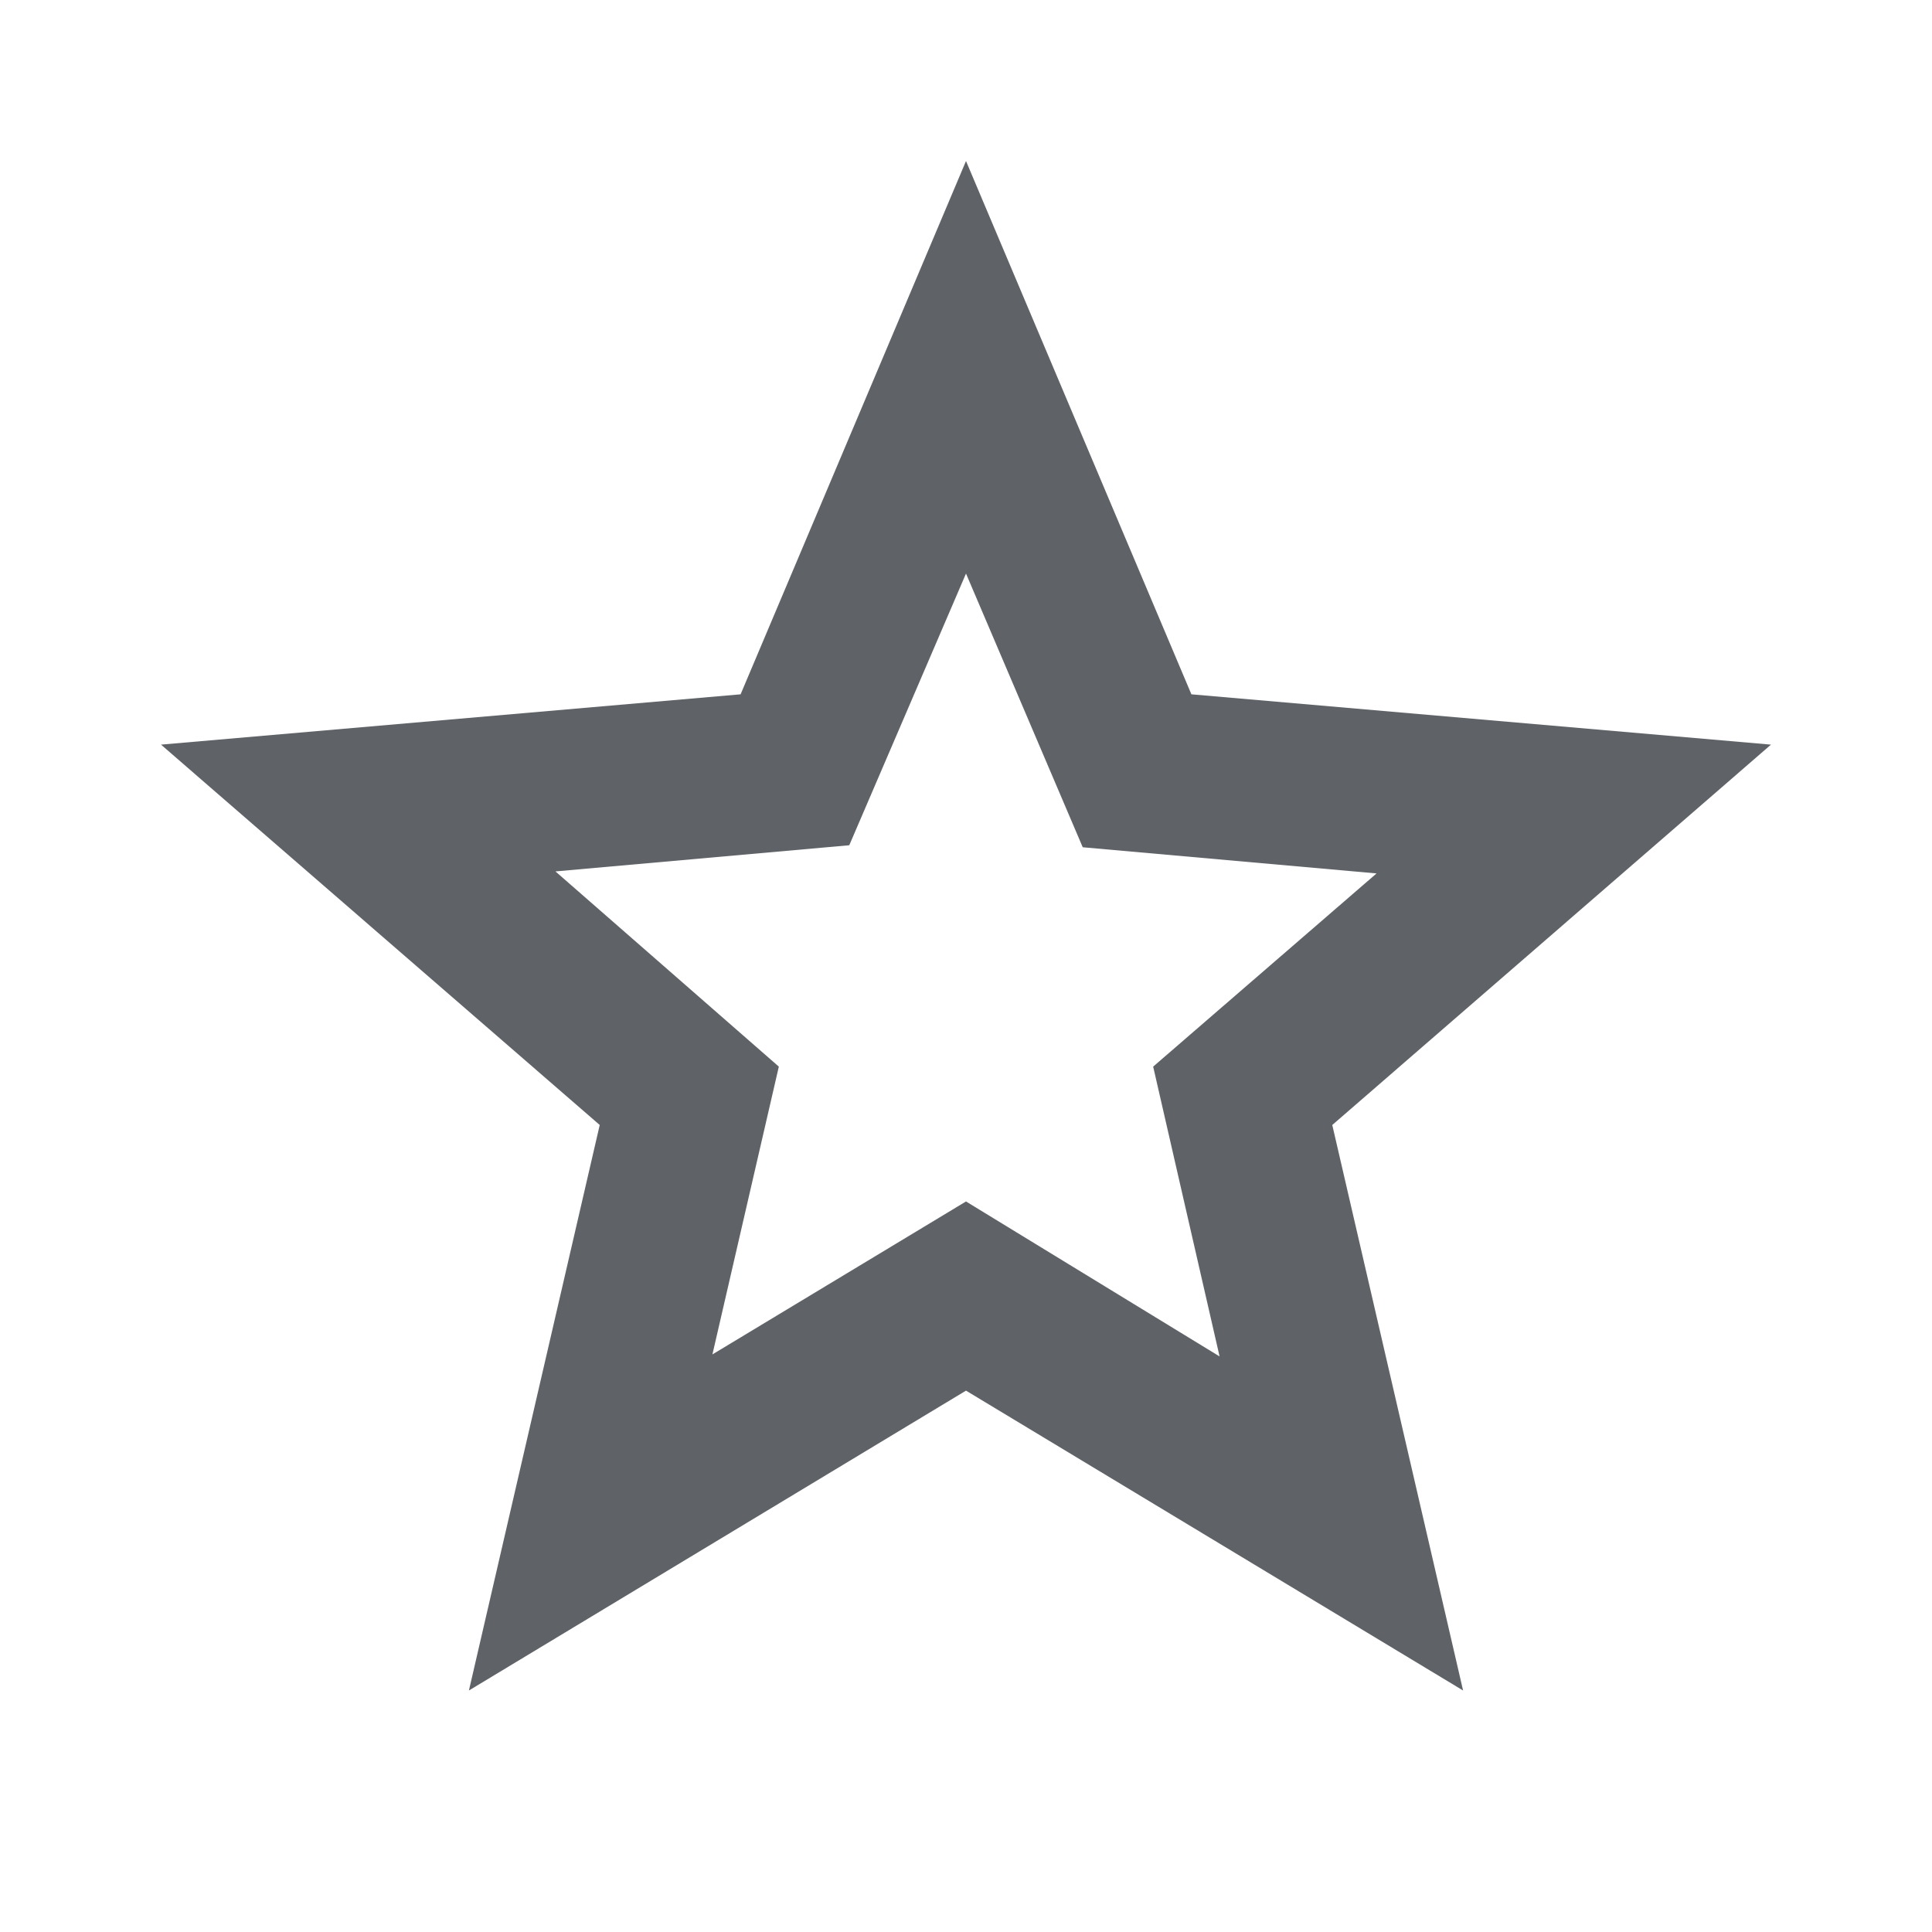
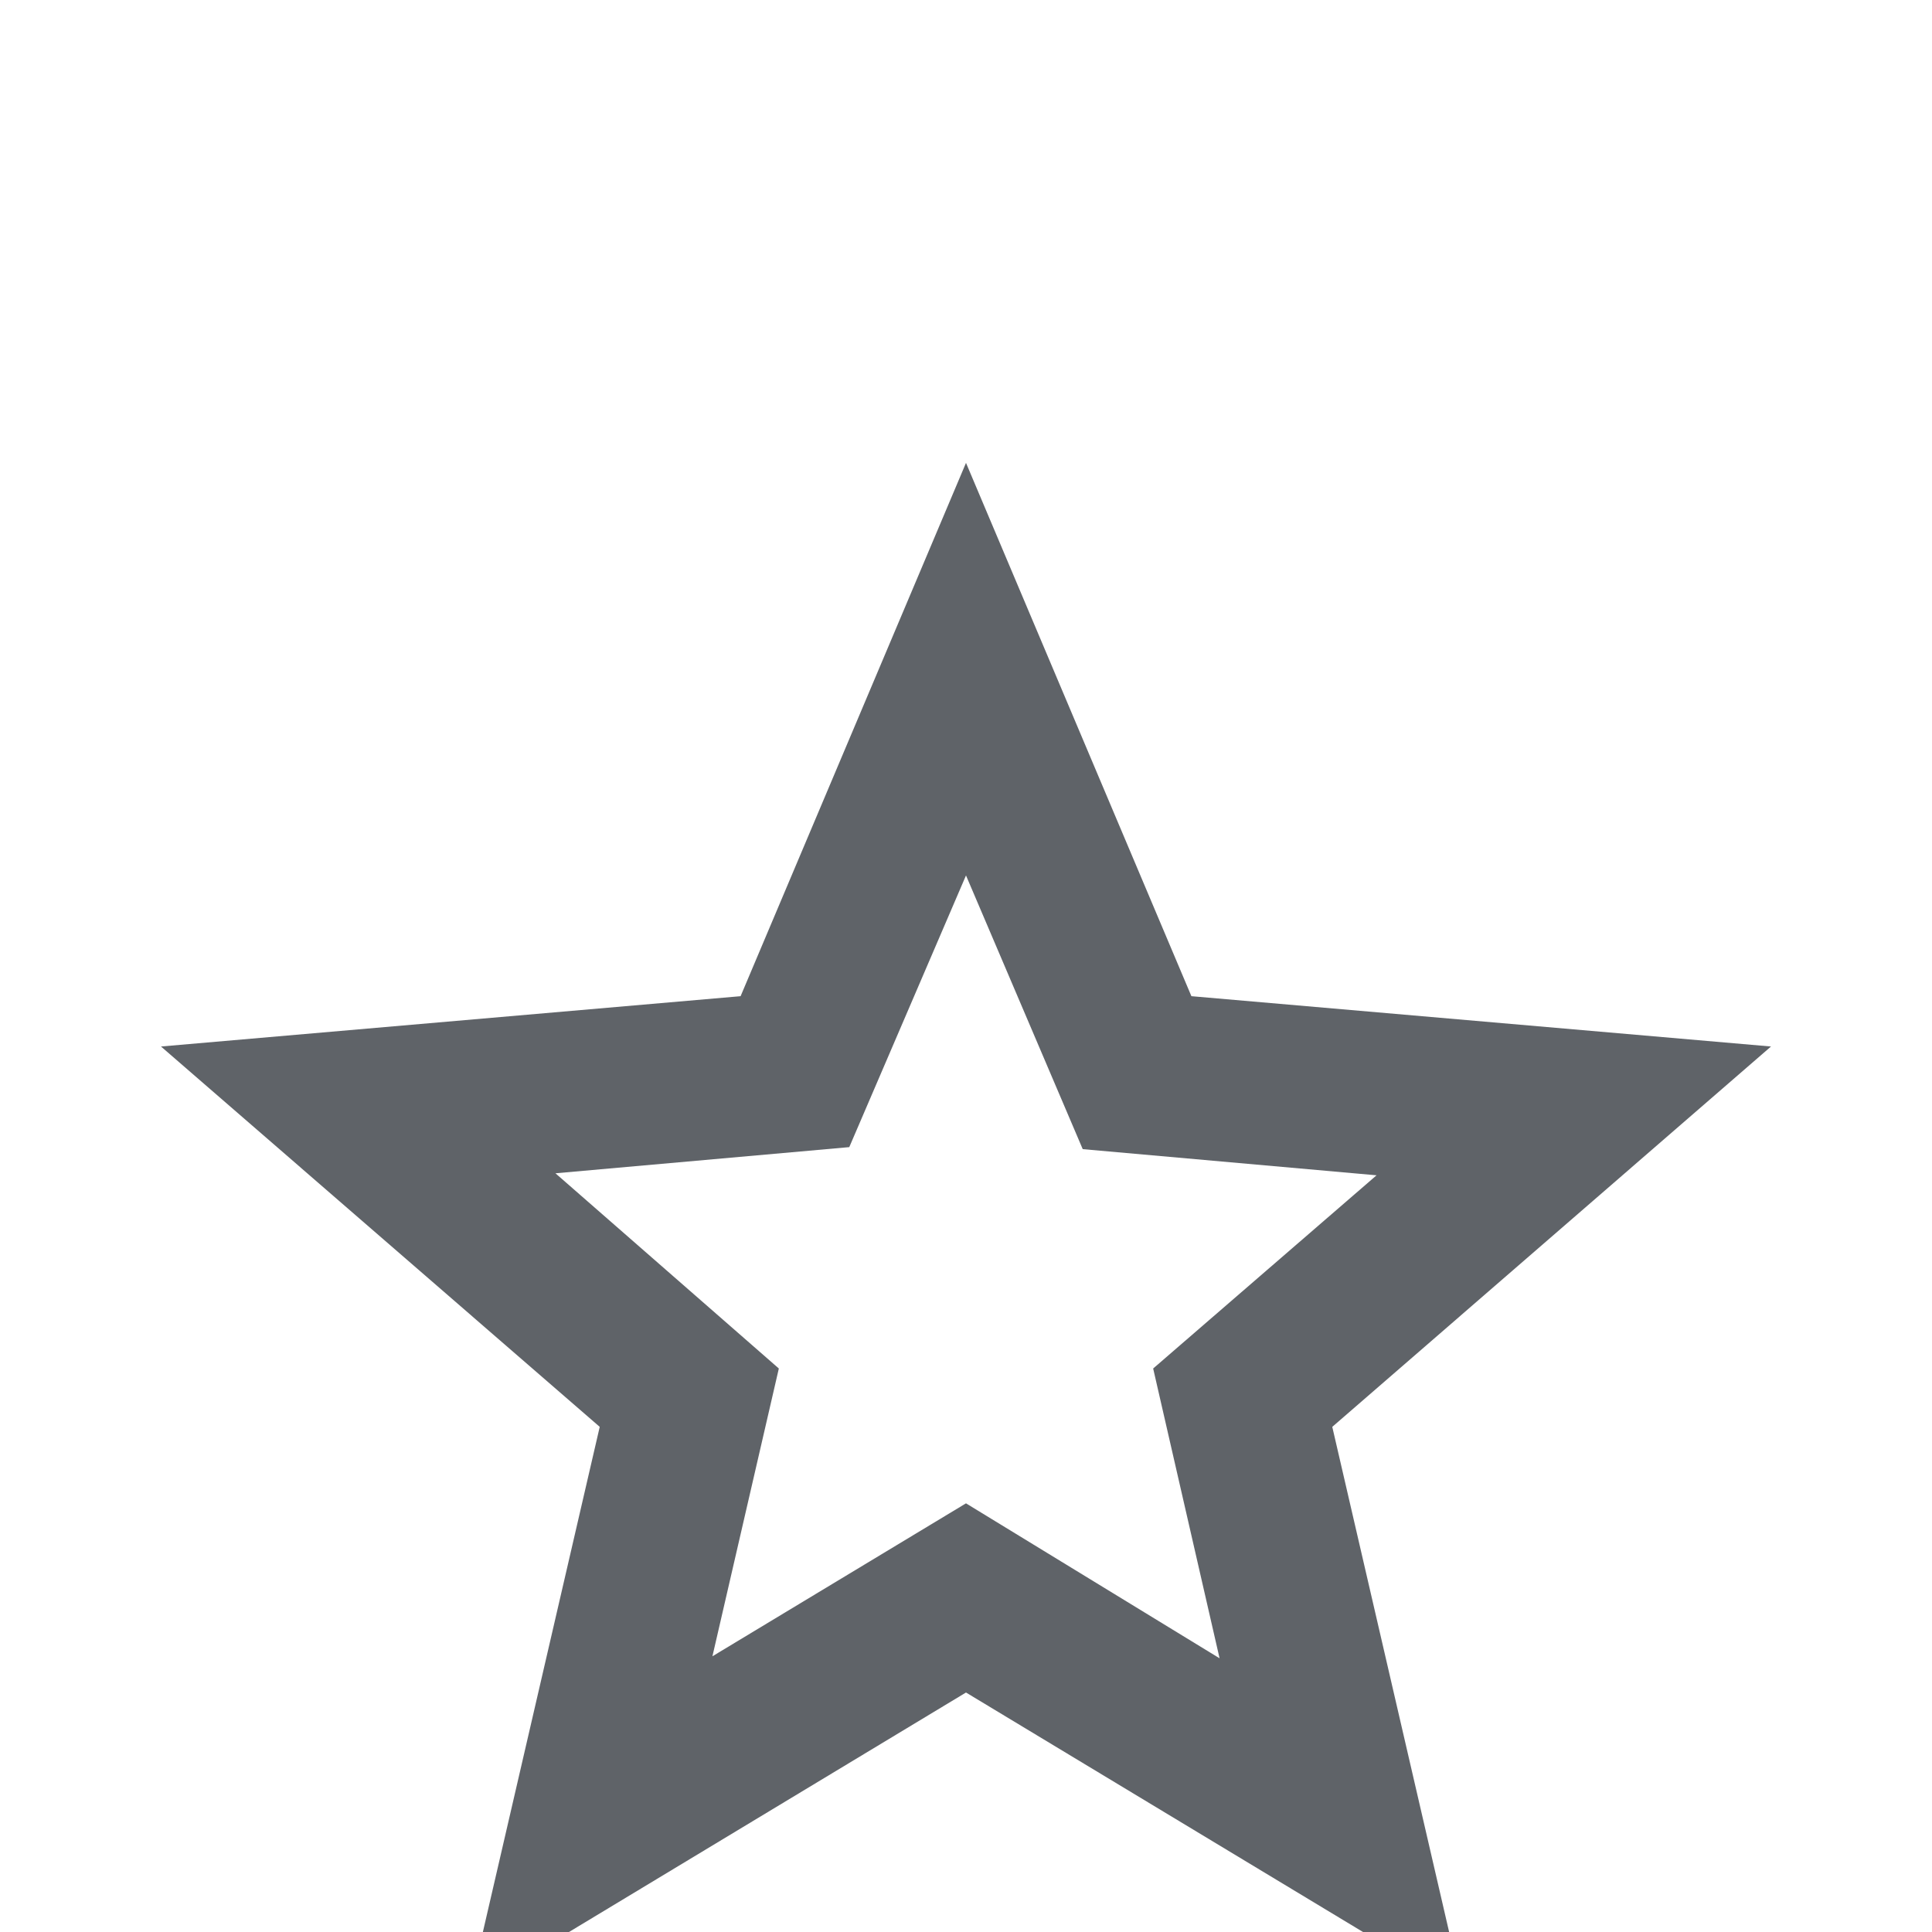
- <svg xmlns="http://www.w3.org/2000/svg" height="24px" viewBox="0 -960 960 960" width="24px" fill="#5f6368">
+ <svg xmlns="http://www.w3.org/2000/svg" height="24px" viewBox="0 -960 960 660" width="24px" fill="#5f6368">
  <path d="m354-287 126-76 126 77-33-144 111-96-146-13-58-136-58 135-146 13 111 97-33 143ZM233-120l65-281L80-590l288-25 112-265 112 265 288 25-218 189 65 281-247-149-247 149Zm247-350Z" />
</svg>
